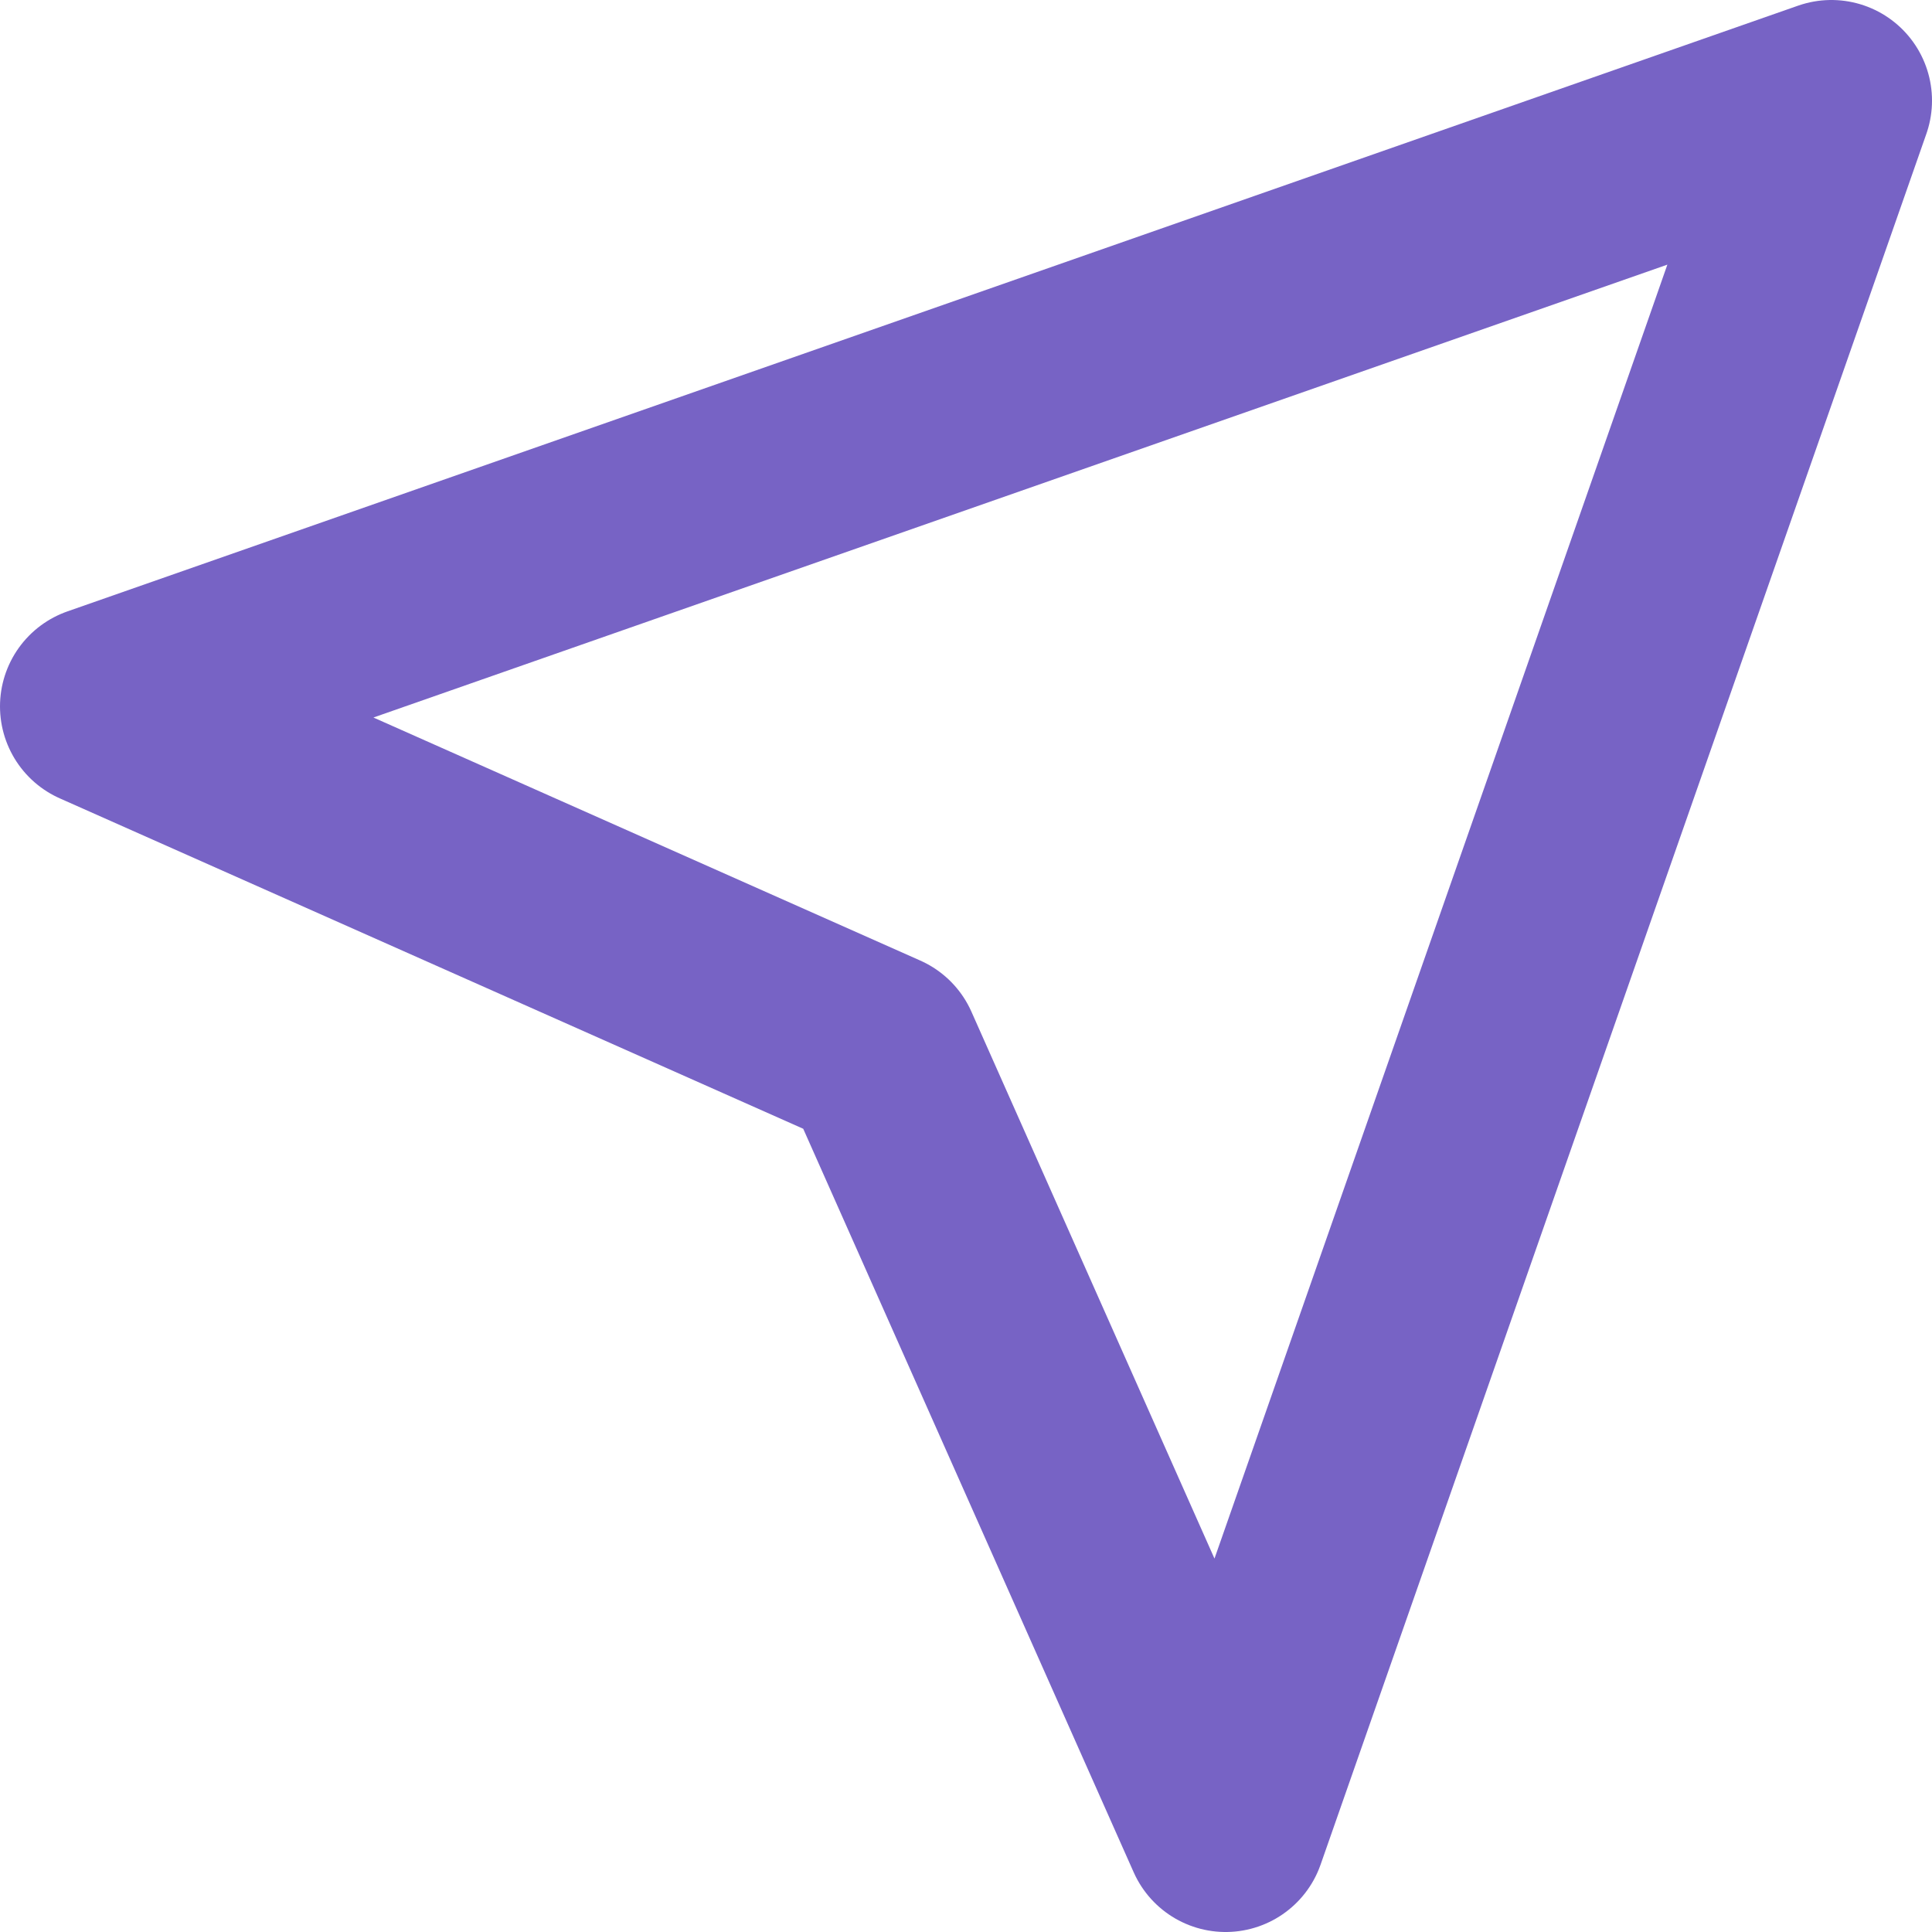
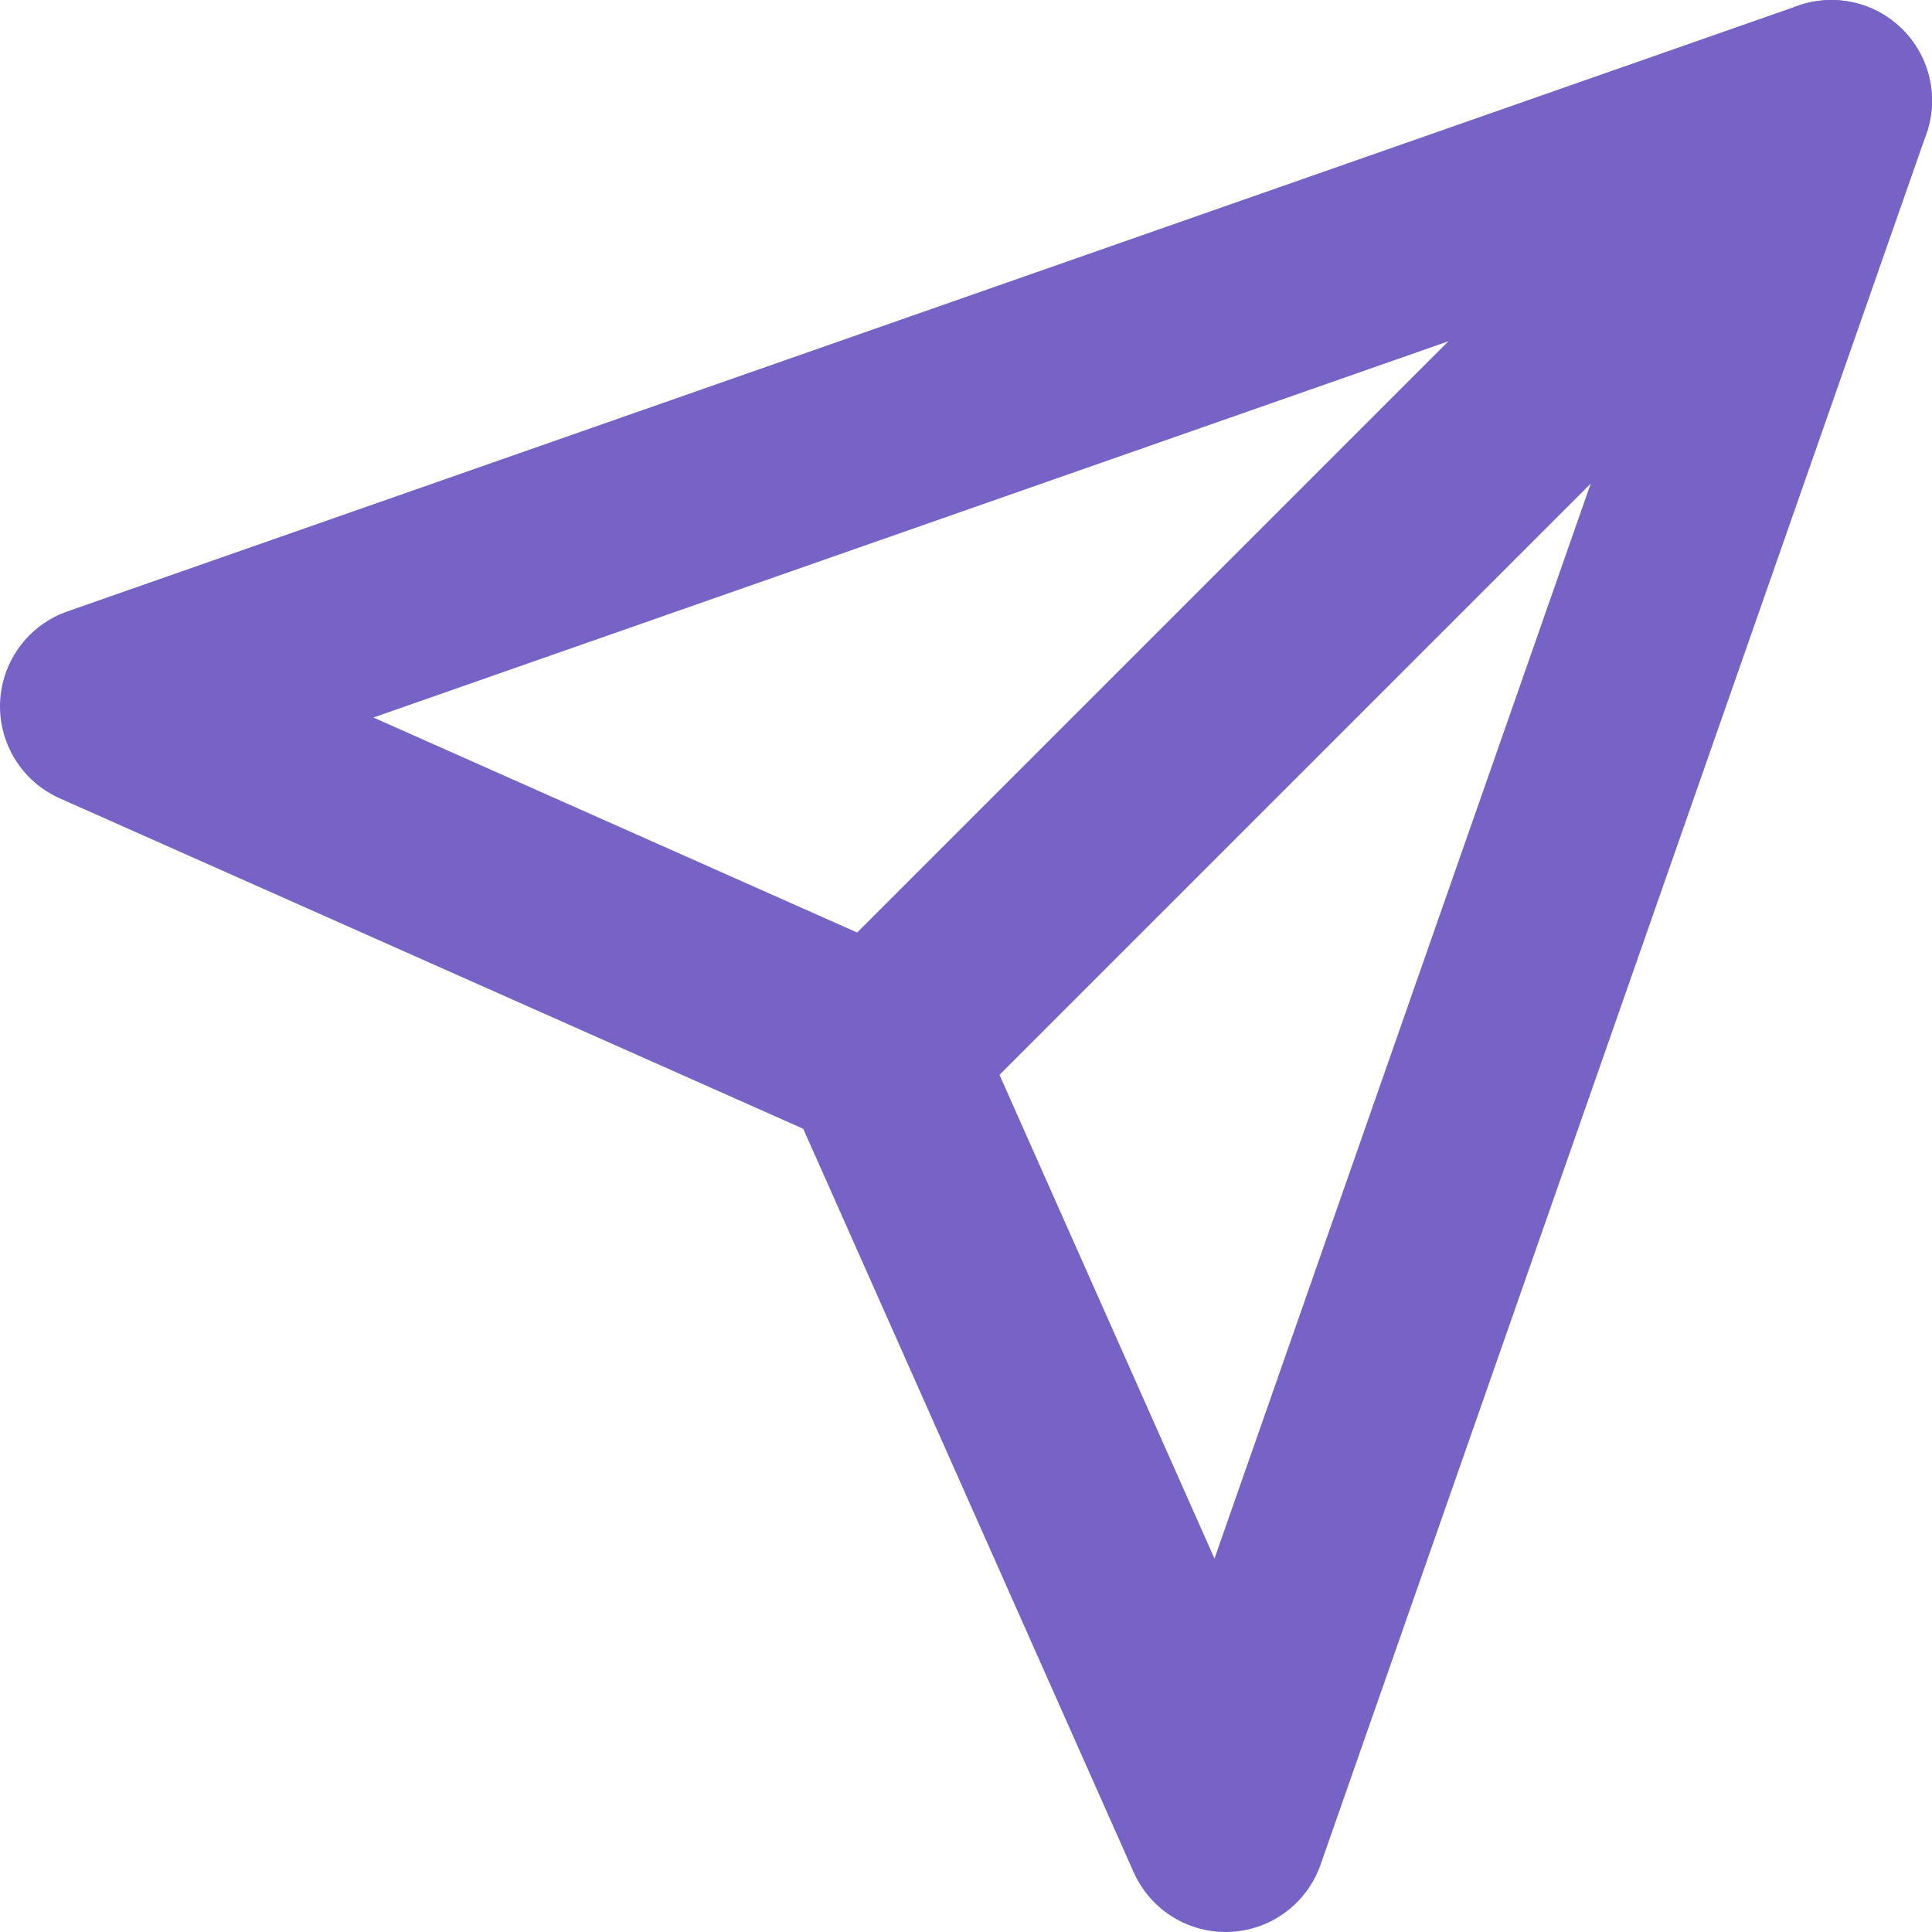
<svg xmlns="http://www.w3.org/2000/svg" width="48" height="48" viewBox="0 0 48 48" fill="none">
+   <path d="M45.5 2.5L21.85 26.15" stroke="#7763C5" stroke-width="5" stroke-linecap="round" stroke-linejoin="round" />
  <path d="M45.5 2.5L30.45 45.5L21.85 26.15L2.5 17.55L45.5 2.5Z" stroke="#7763C5" stroke-width="5" stroke-linecap="round" stroke-linejoin="round" />
</svg>
